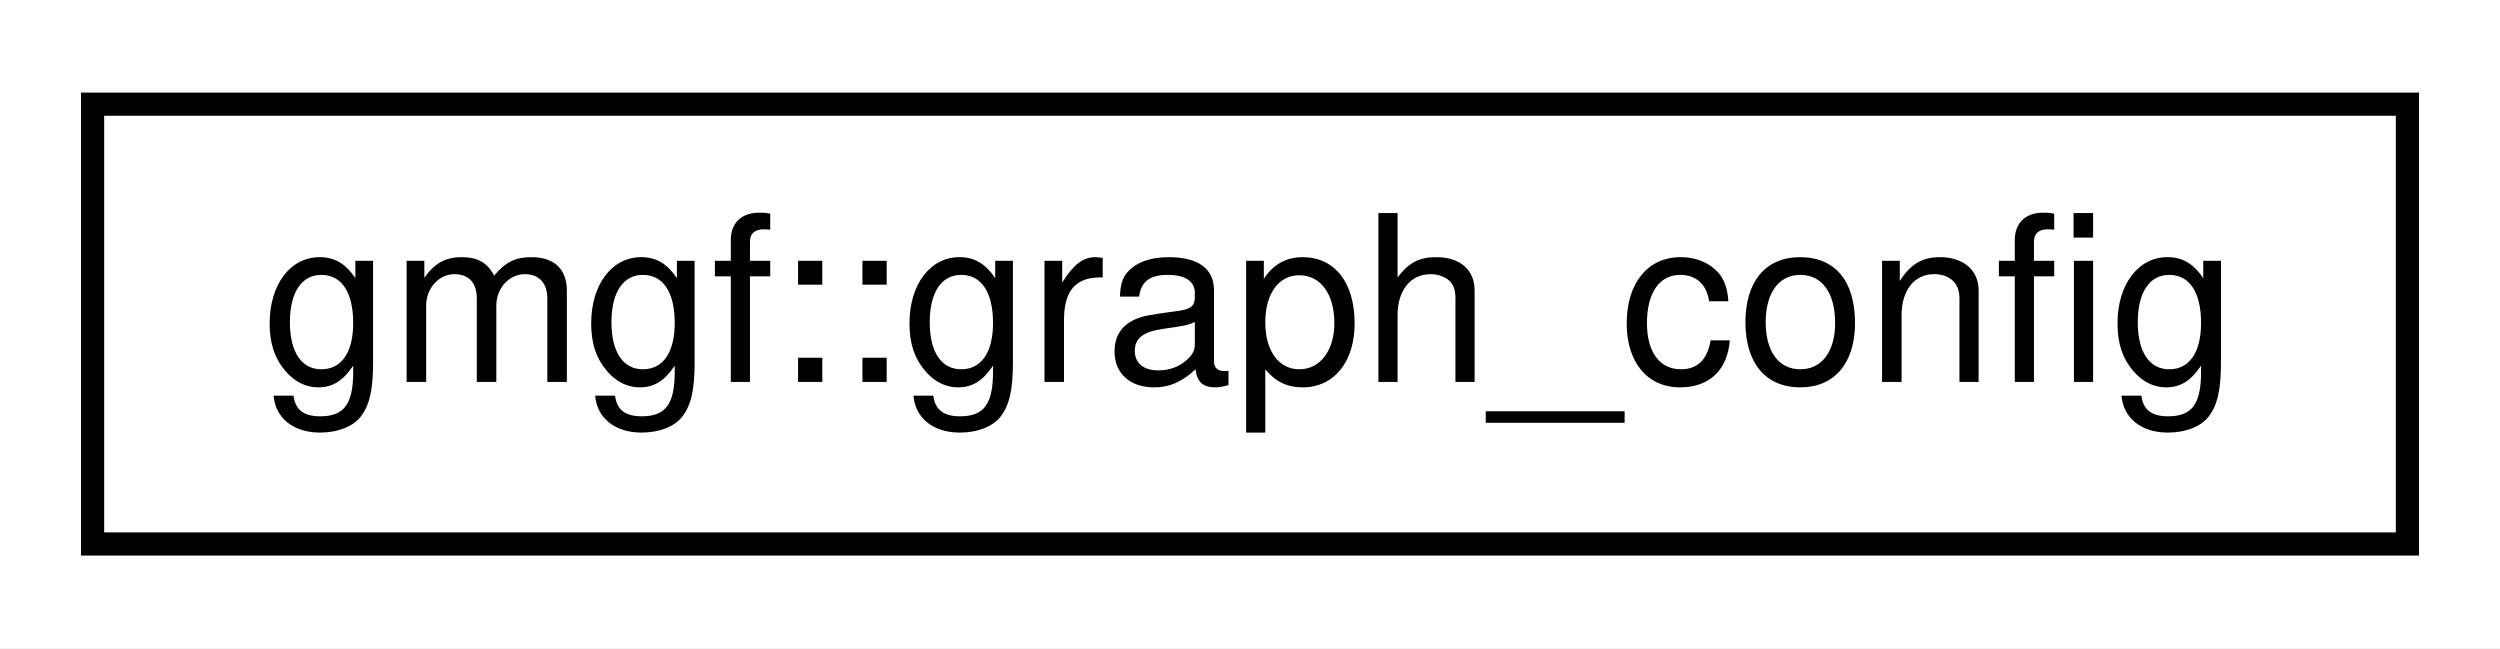
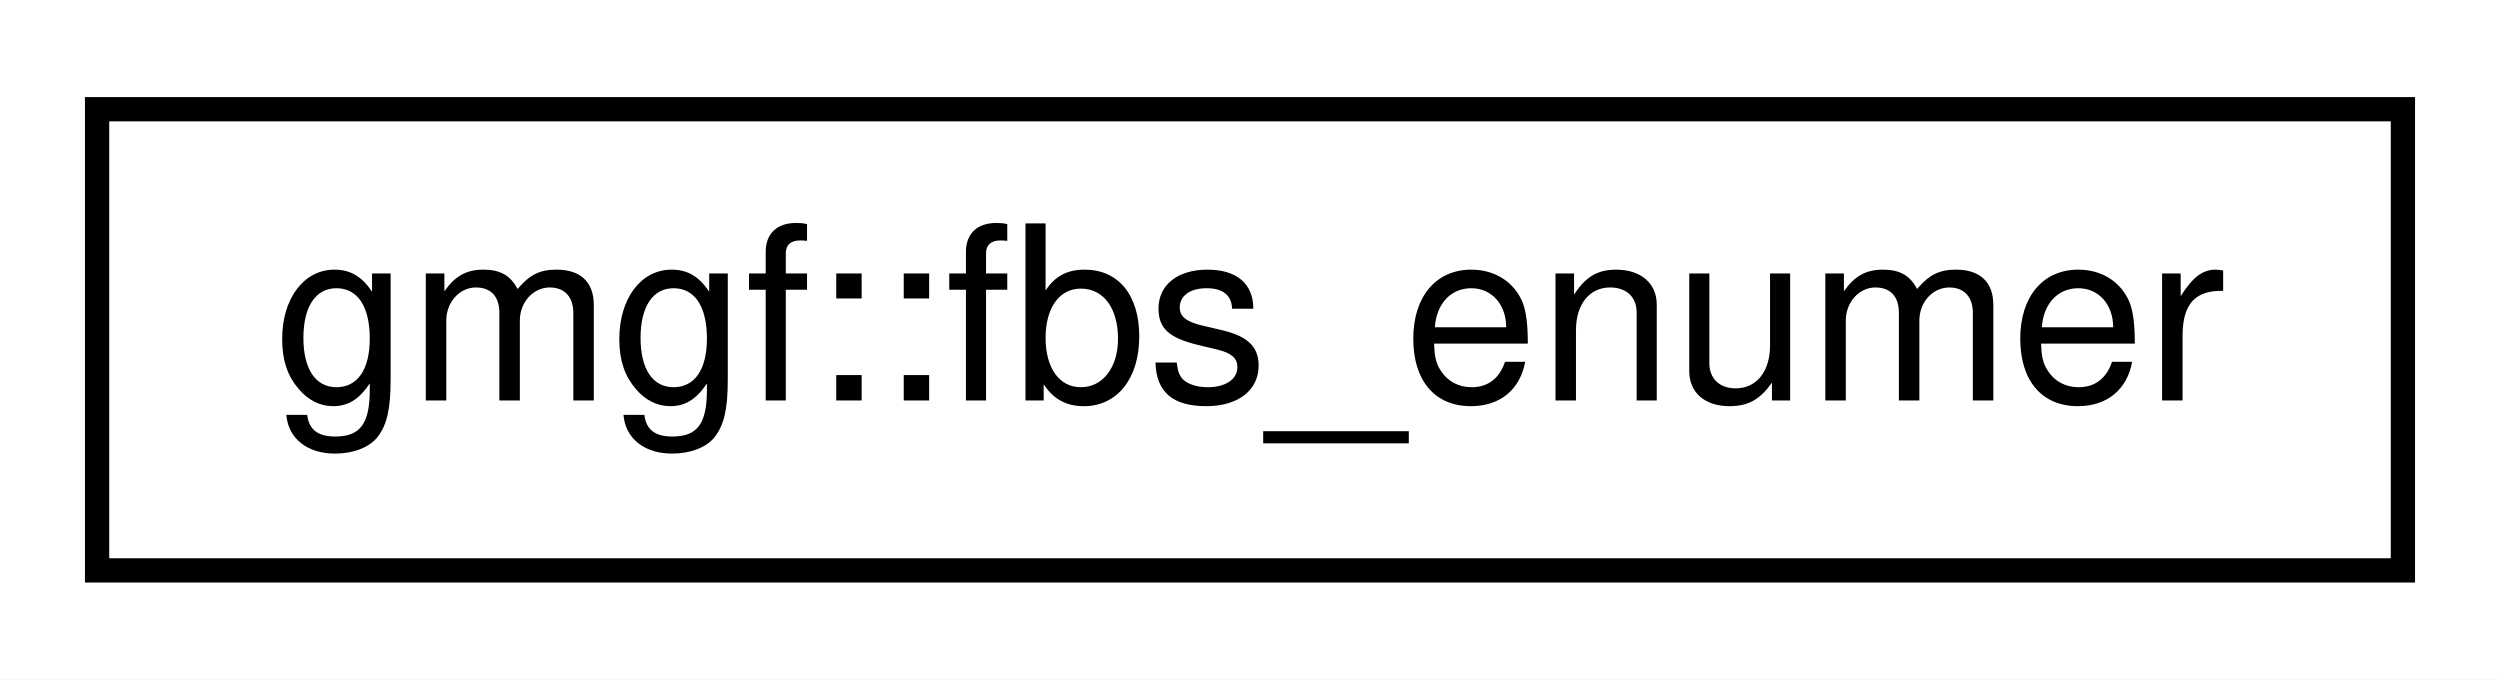
- <svg xmlns="http://www.w3.org/2000/svg" xmlns:xlink="http://www.w3.org/1999/xlink" width="108pt" height="28pt" viewBox="0.00 0.00 108.00 28.00">
+ <svg xmlns="http://www.w3.org/2000/svg" xmlns:xlink="http://www.w3.org/1999/xlink" width="103pt" height="28pt" viewBox="0.00 0.00 103.00 28.00">
  <g id="graph0" class="graph" transform="scale(1 1) rotate(0) translate(4 24)">
-     <polygon fill="white" stroke="none" points="-4,4 -4,-24 104,-24 104,4 -4,4" />
+     <polygon fill="white" stroke="none" points="-4,4 -4,-24 99,-24 99,4 -4,4" />
    <g id="node1" class="node">
      <g id="a_node1">
-         <a xlink:href="classgmgf_1_1graph__config.html" target="_top" xlink:title="一般化ムーアグラフに関する基礎的な量を計算する． ">
-           <polygon fill="white" stroke="black" points="0,-0.5 0,-19.5 100,-19.5 100,-0.5 0,-0.5" />
-           <text text-anchor="middle" x="50" y="-7.5" font-family="Helvetica,sans-Serif" font-size="10.00">gmgf::graph_config</text>
+         <a xlink:href="classgmgf_1_1fbs__enumer.html" target="_top" xlink:title="フロンティア法に基づき一般化ムーアグラフを列挙する． ">
+           <polygon fill="white" stroke="black" points="0,-0.5 0,-19.5 95,-19.5 95,-0.5 0,-0.5" />
+           <text text-anchor="middle" x="47.5" y="-7.5" font-family="Helvetica,sans-Serif" font-size="10.00">gmgf::fbs_enumer</text>
        </a>
      </g>
    </g>
  </g>
</svg>
